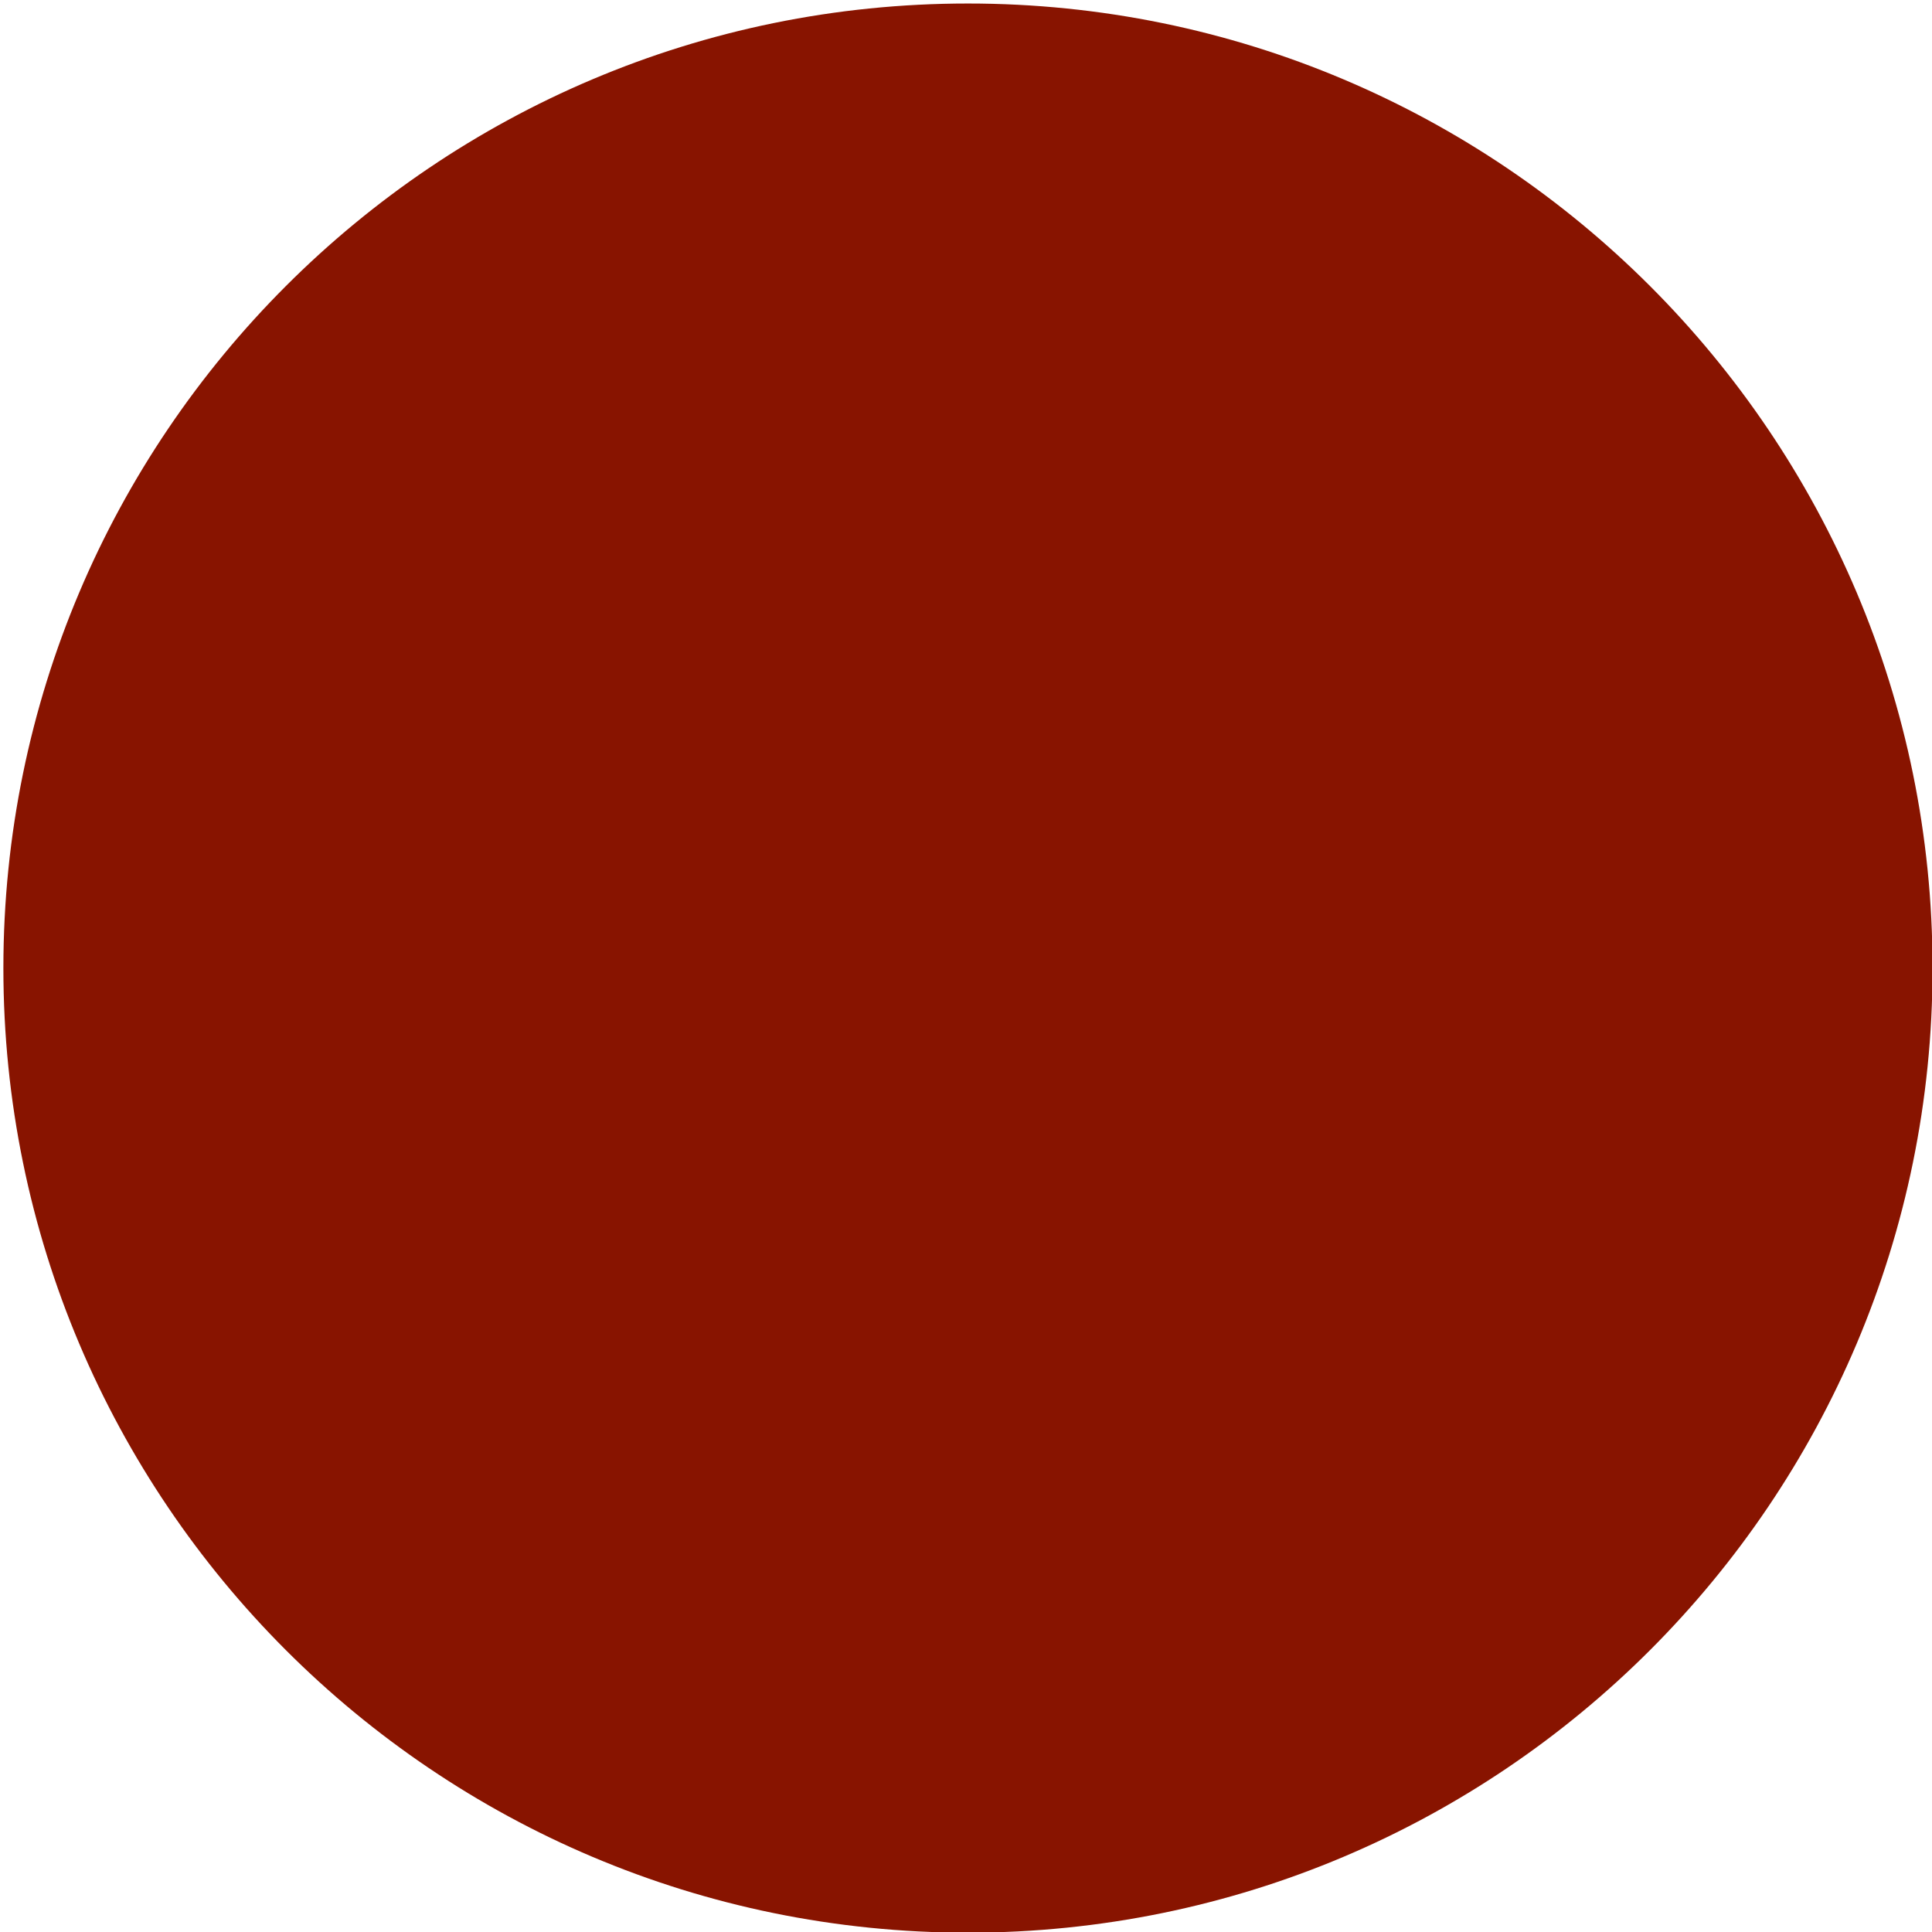
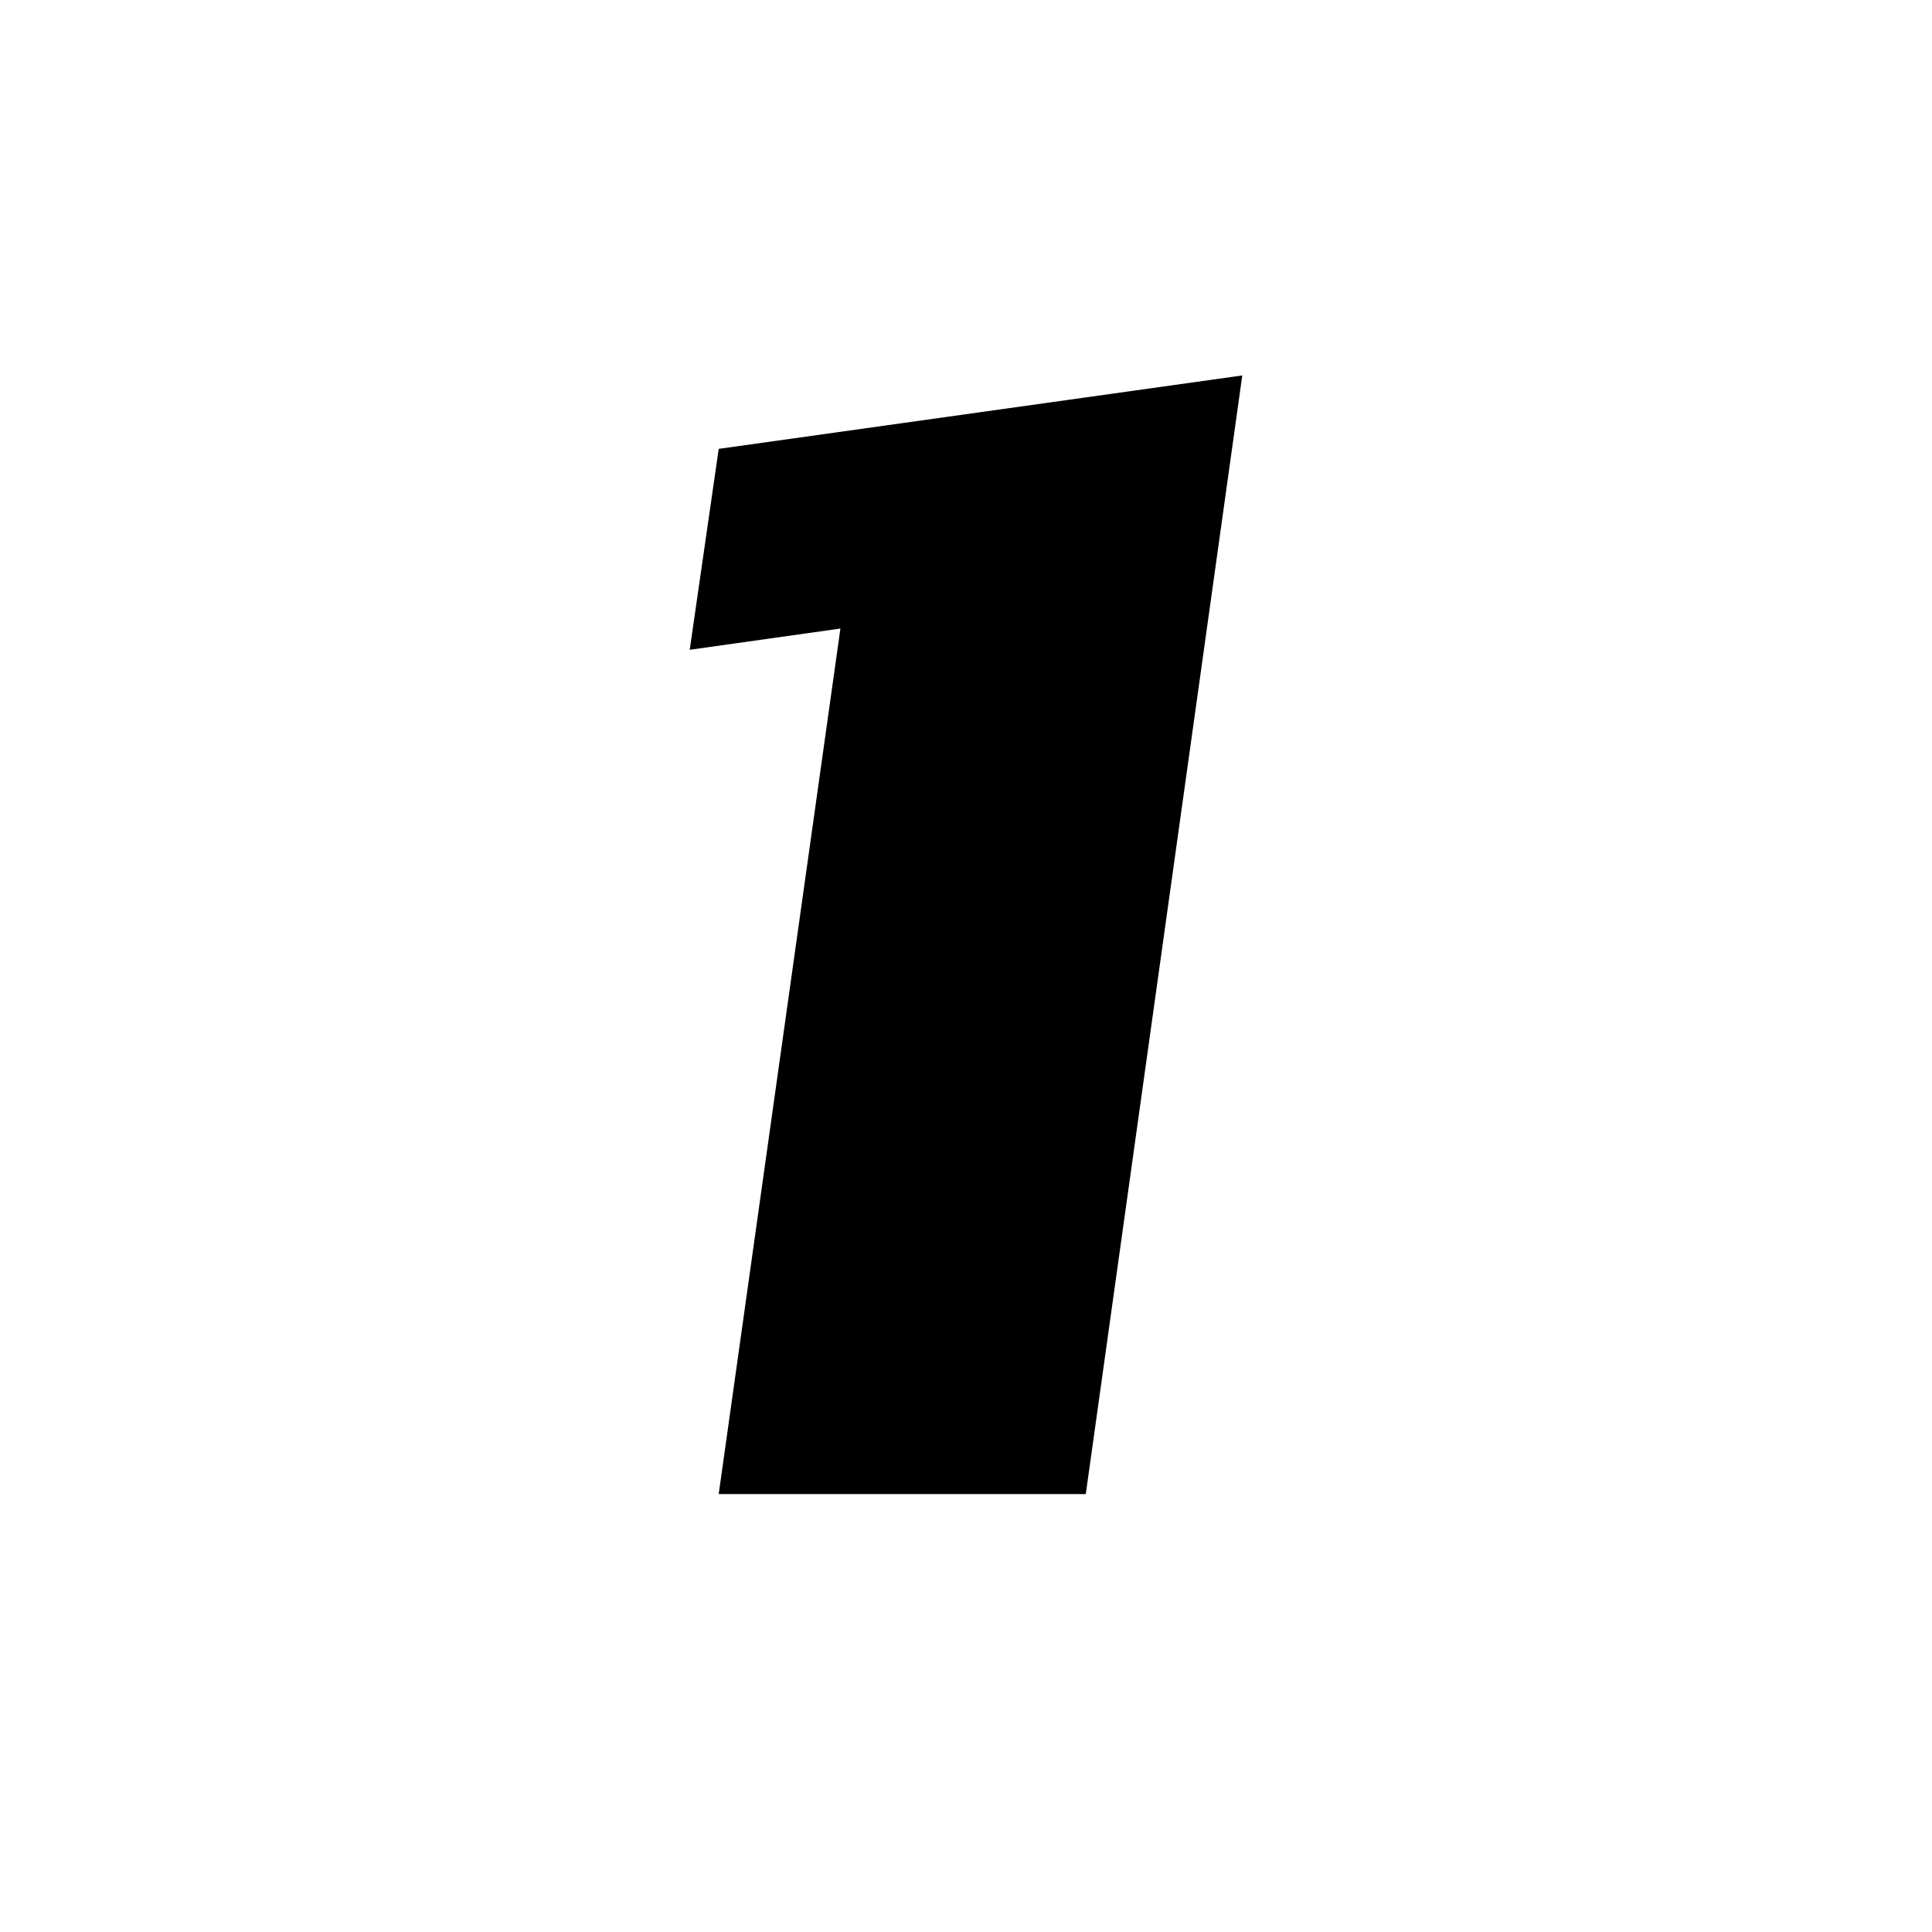
- <svg xmlns="http://www.w3.org/2000/svg" t="1739453005891" class="icon" viewBox="0 0 1024 1024" version="1.1" p-id="8708" width="24" height="24">
-   <path d="M1.792 513.107c0 282.352 228.897 511.248 511.248 511.248s511.248-228.897 511.248-511.248c0-282.352-228.897-511.248-511.248-511.248-282.352 0-511.248 228.897-511.248 511.248z" fill="#881400" p-id="8709" />
+ <svg xmlns="http://www.w3.org/2000/svg" t="1741150209714" class="icon" viewBox="0 0 1024 1024" version="1.1" p-id="1652" data-spm-anchor-id="a313x.search_index.0.i2.14903a81PTJrEn" width="24" height="24">
+   <path d="M575.488 791.893l82.944-592.896-277.504 38.912-15.36 106.496 79.872-11.264L380.928 791.893z" fill="#000000" p-id="1653" />
</svg>
